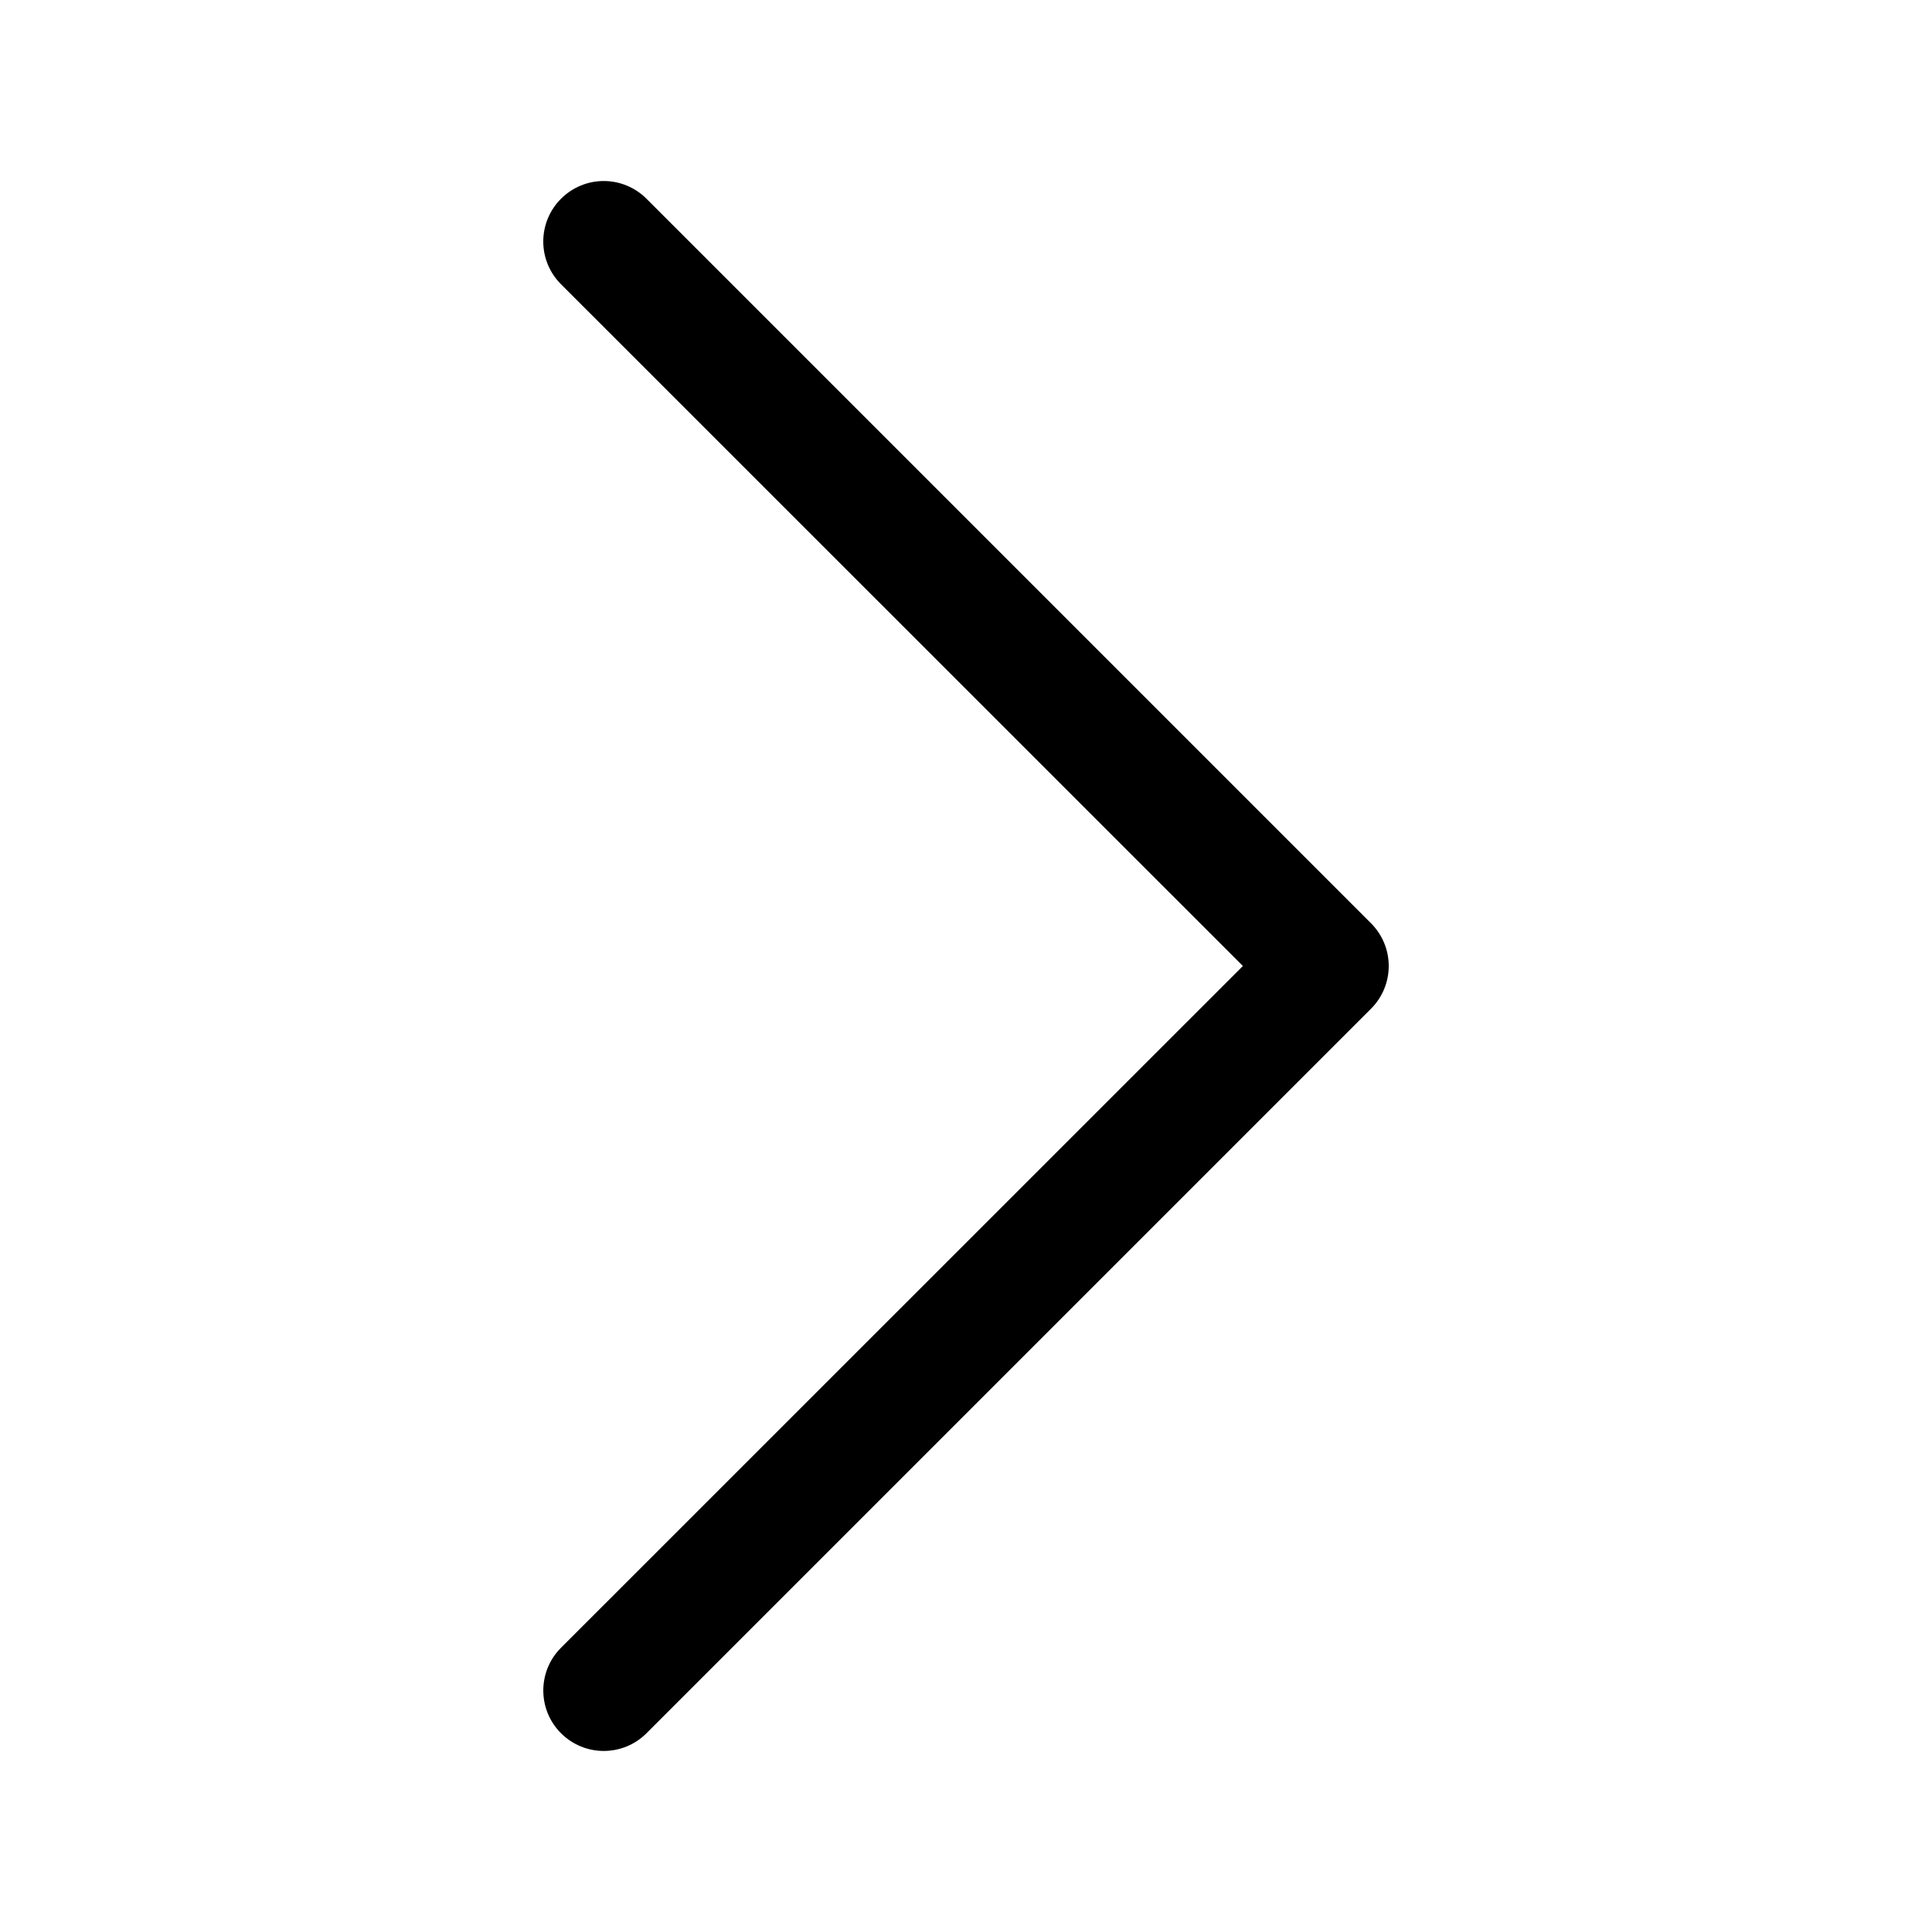
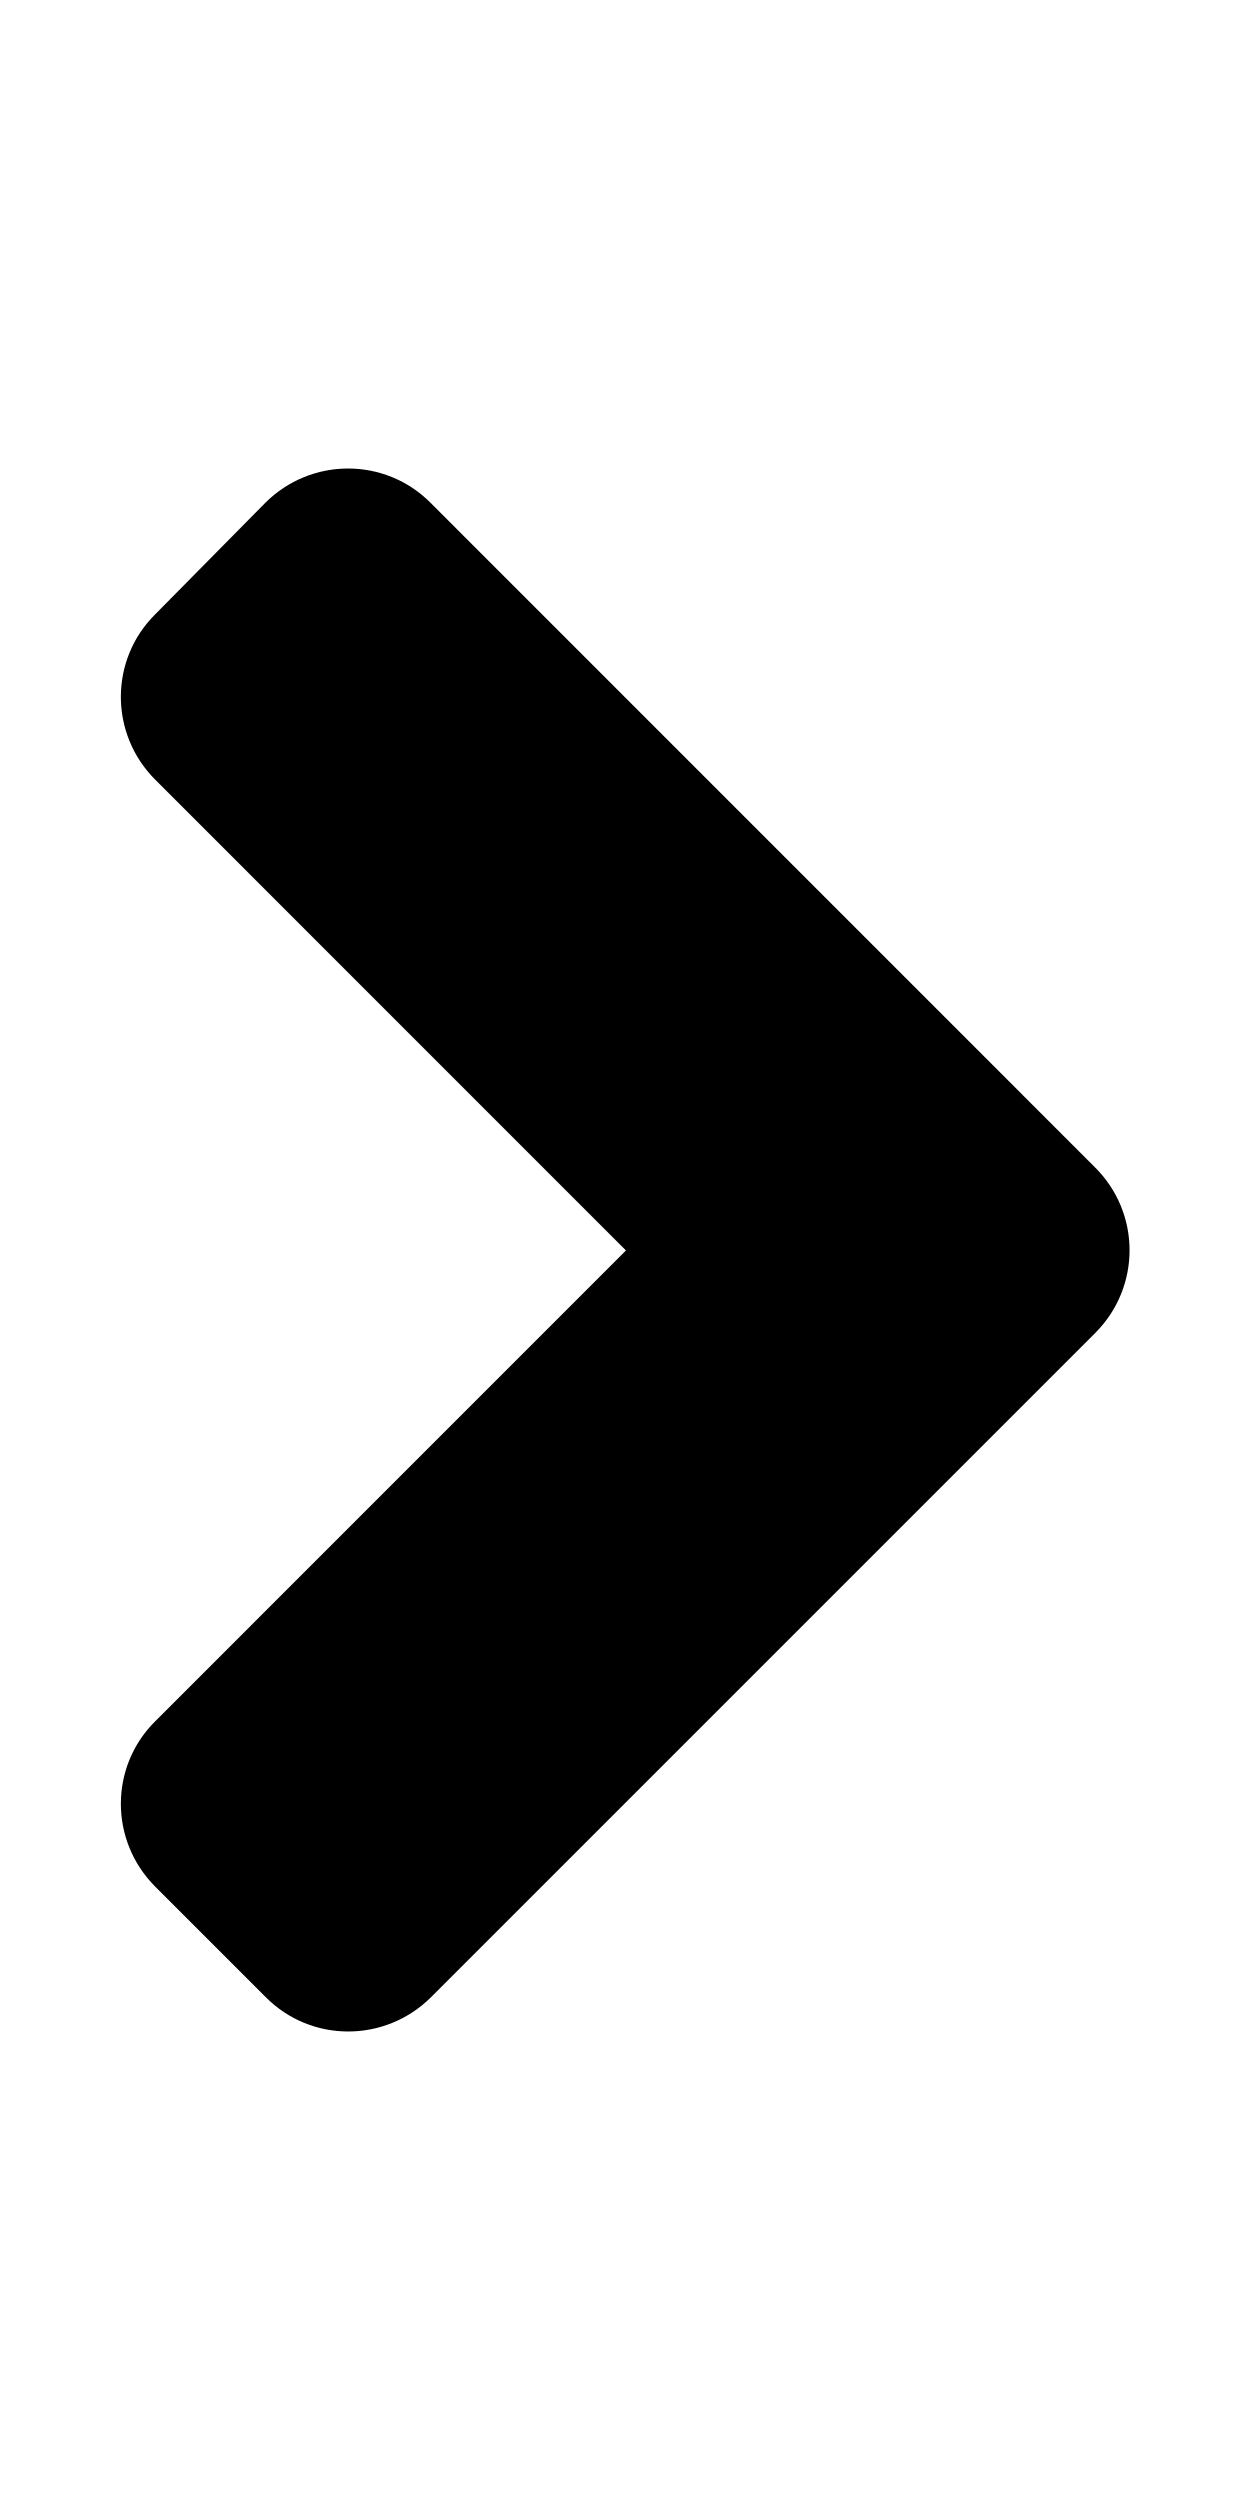
- <svg xmlns="http://www.w3.org/2000/svg" width="16" height="16" fill="currentColor" class="bi bi-chevron-right" viewBox="0 0 16 16">
-   <path fill-rule="evenodd" d="M4.646 1.646a.5.5 0 0 1 .708 0l6 6a.5.5 0 0 1 0 .708l-6 6a.5.5 0 0 1-.708-.708L10.293 8 4.646 2.354a.5.5 0 0 1 0-.708z" />
+ <svg xmlns="http://www.w3.org/2000/svg" width="16" height="32" viewBox="0 0 16 32" fill="none">
+   <path d="M14.019 17.062L5.519 25.562C4.931 26.15 3.981 26.15 3.4 25.562L1.988 24.15C1.4 23.562 1.4 22.613 1.988 22.031L8.012 16.006L1.988 9.981C1.4 9.394 1.4 8.444 1.988 7.862L3.394 6.438C3.981 5.85 4.931 5.85 5.513 6.438L14.012 14.938C14.606 15.525 14.606 16.475 14.019 17.062V17.062Z" fill="black" />
</svg>
